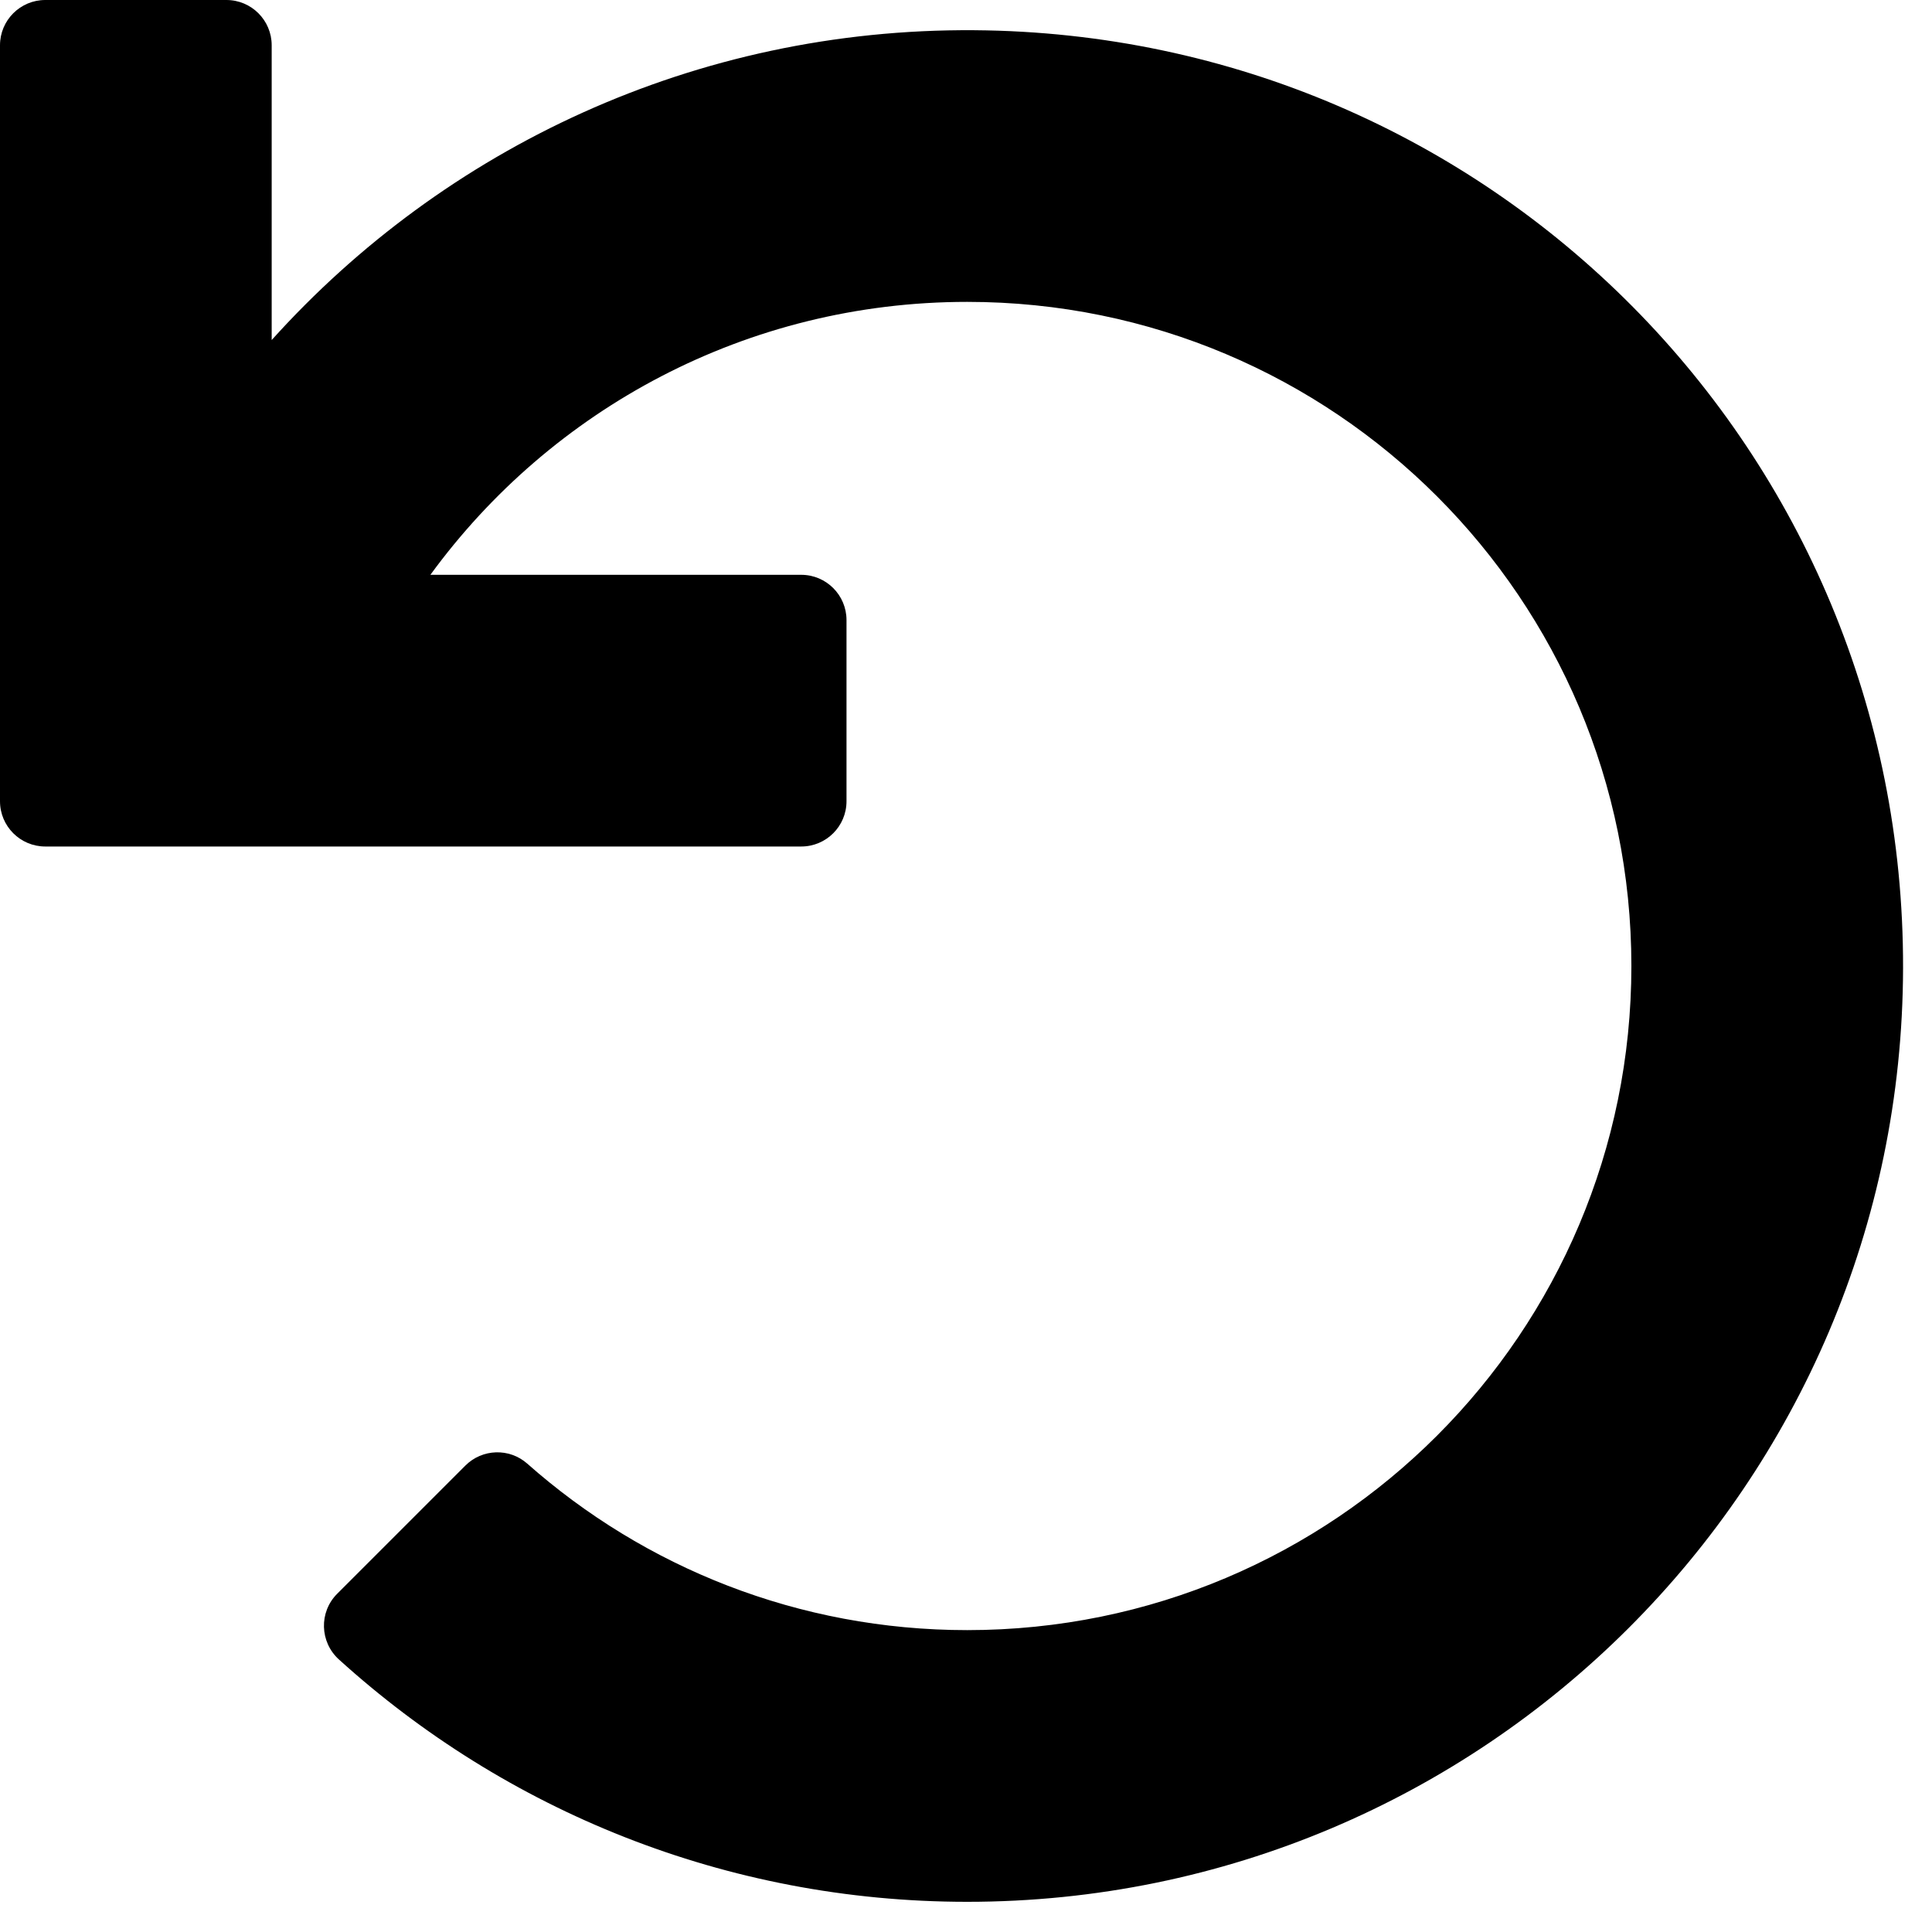
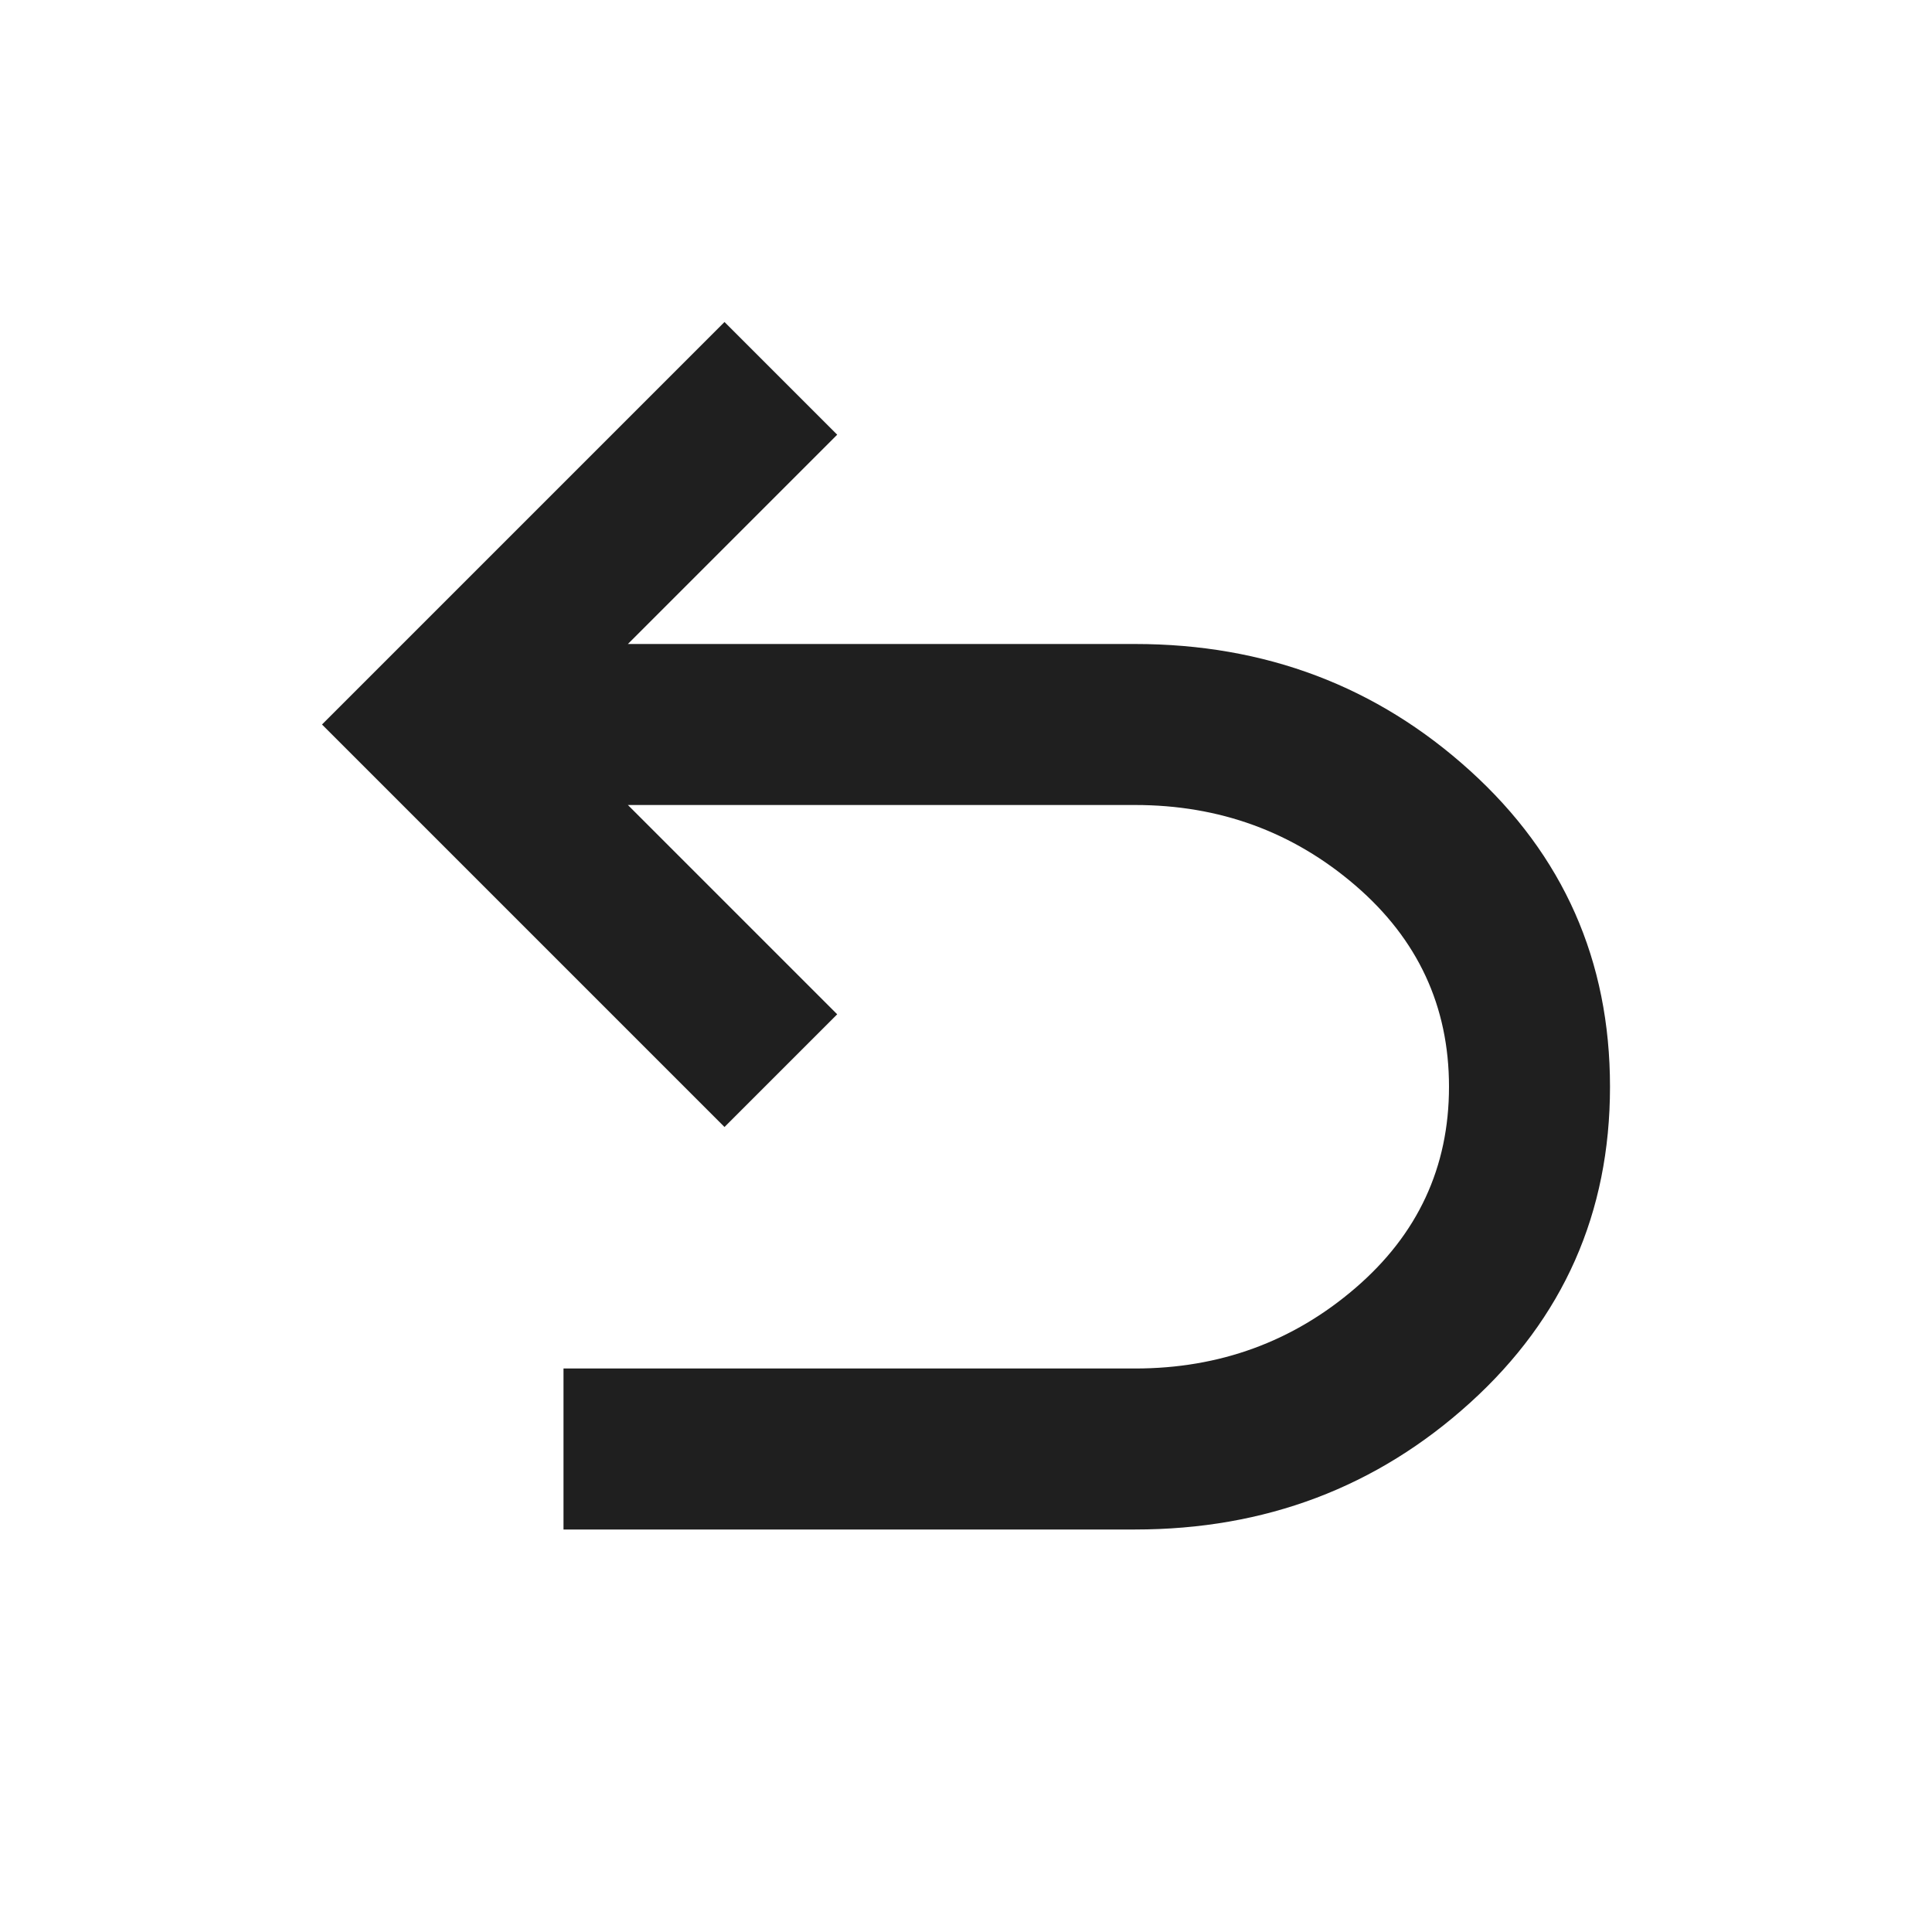
- <svg xmlns="http://www.w3.org/2000/svg" fill="#000000" width="800px" height="800px" viewBox="0 0 512 512">
-   <path d="M212.333 224.333H12c-6.627 0-12-5.373-12-12V12C0 5.373 5.373 0 12 0h48c6.627 0 12 5.373 12 12v78.112C117.773 39.279 184.26 7.47 258.175 8.007c136.906.994 246.448 111.623 246.157 248.532C504.041 393.258 393.12 504 256.333 504c-64.089 0-122.496-24.313-166.51-64.215-5.099-4.622-5.334-12.554-.467-17.42l33.967-33.967c4.474-4.474 11.662-4.717 16.401-.525C170.76 415.336 211.58 432 256.333 432c97.268 0 176-78.716 176-176 0-97.267-78.716-176-176-176-58.496 0-110.28 28.476-142.274 72.333h98.274c6.627 0 12 5.373 12 12v48c0 6.627-5.373 12-12 12z" />
+ <svg xmlns="http://www.w3.org/2000/svg" height="24px" viewBox="0 -960 960 960" width="24px" fill="#1f1f1f">
+   <path d="M280-200v-80h284q63 0 109.5-40T720-420q0-60-46.5-100T564-560H312l104 104-56 56-200-200 200-200 56 56-104 104h252q97 0 166.5 63T800-420q0 94-69.5 157T564-200H280Z" />
</svg>
